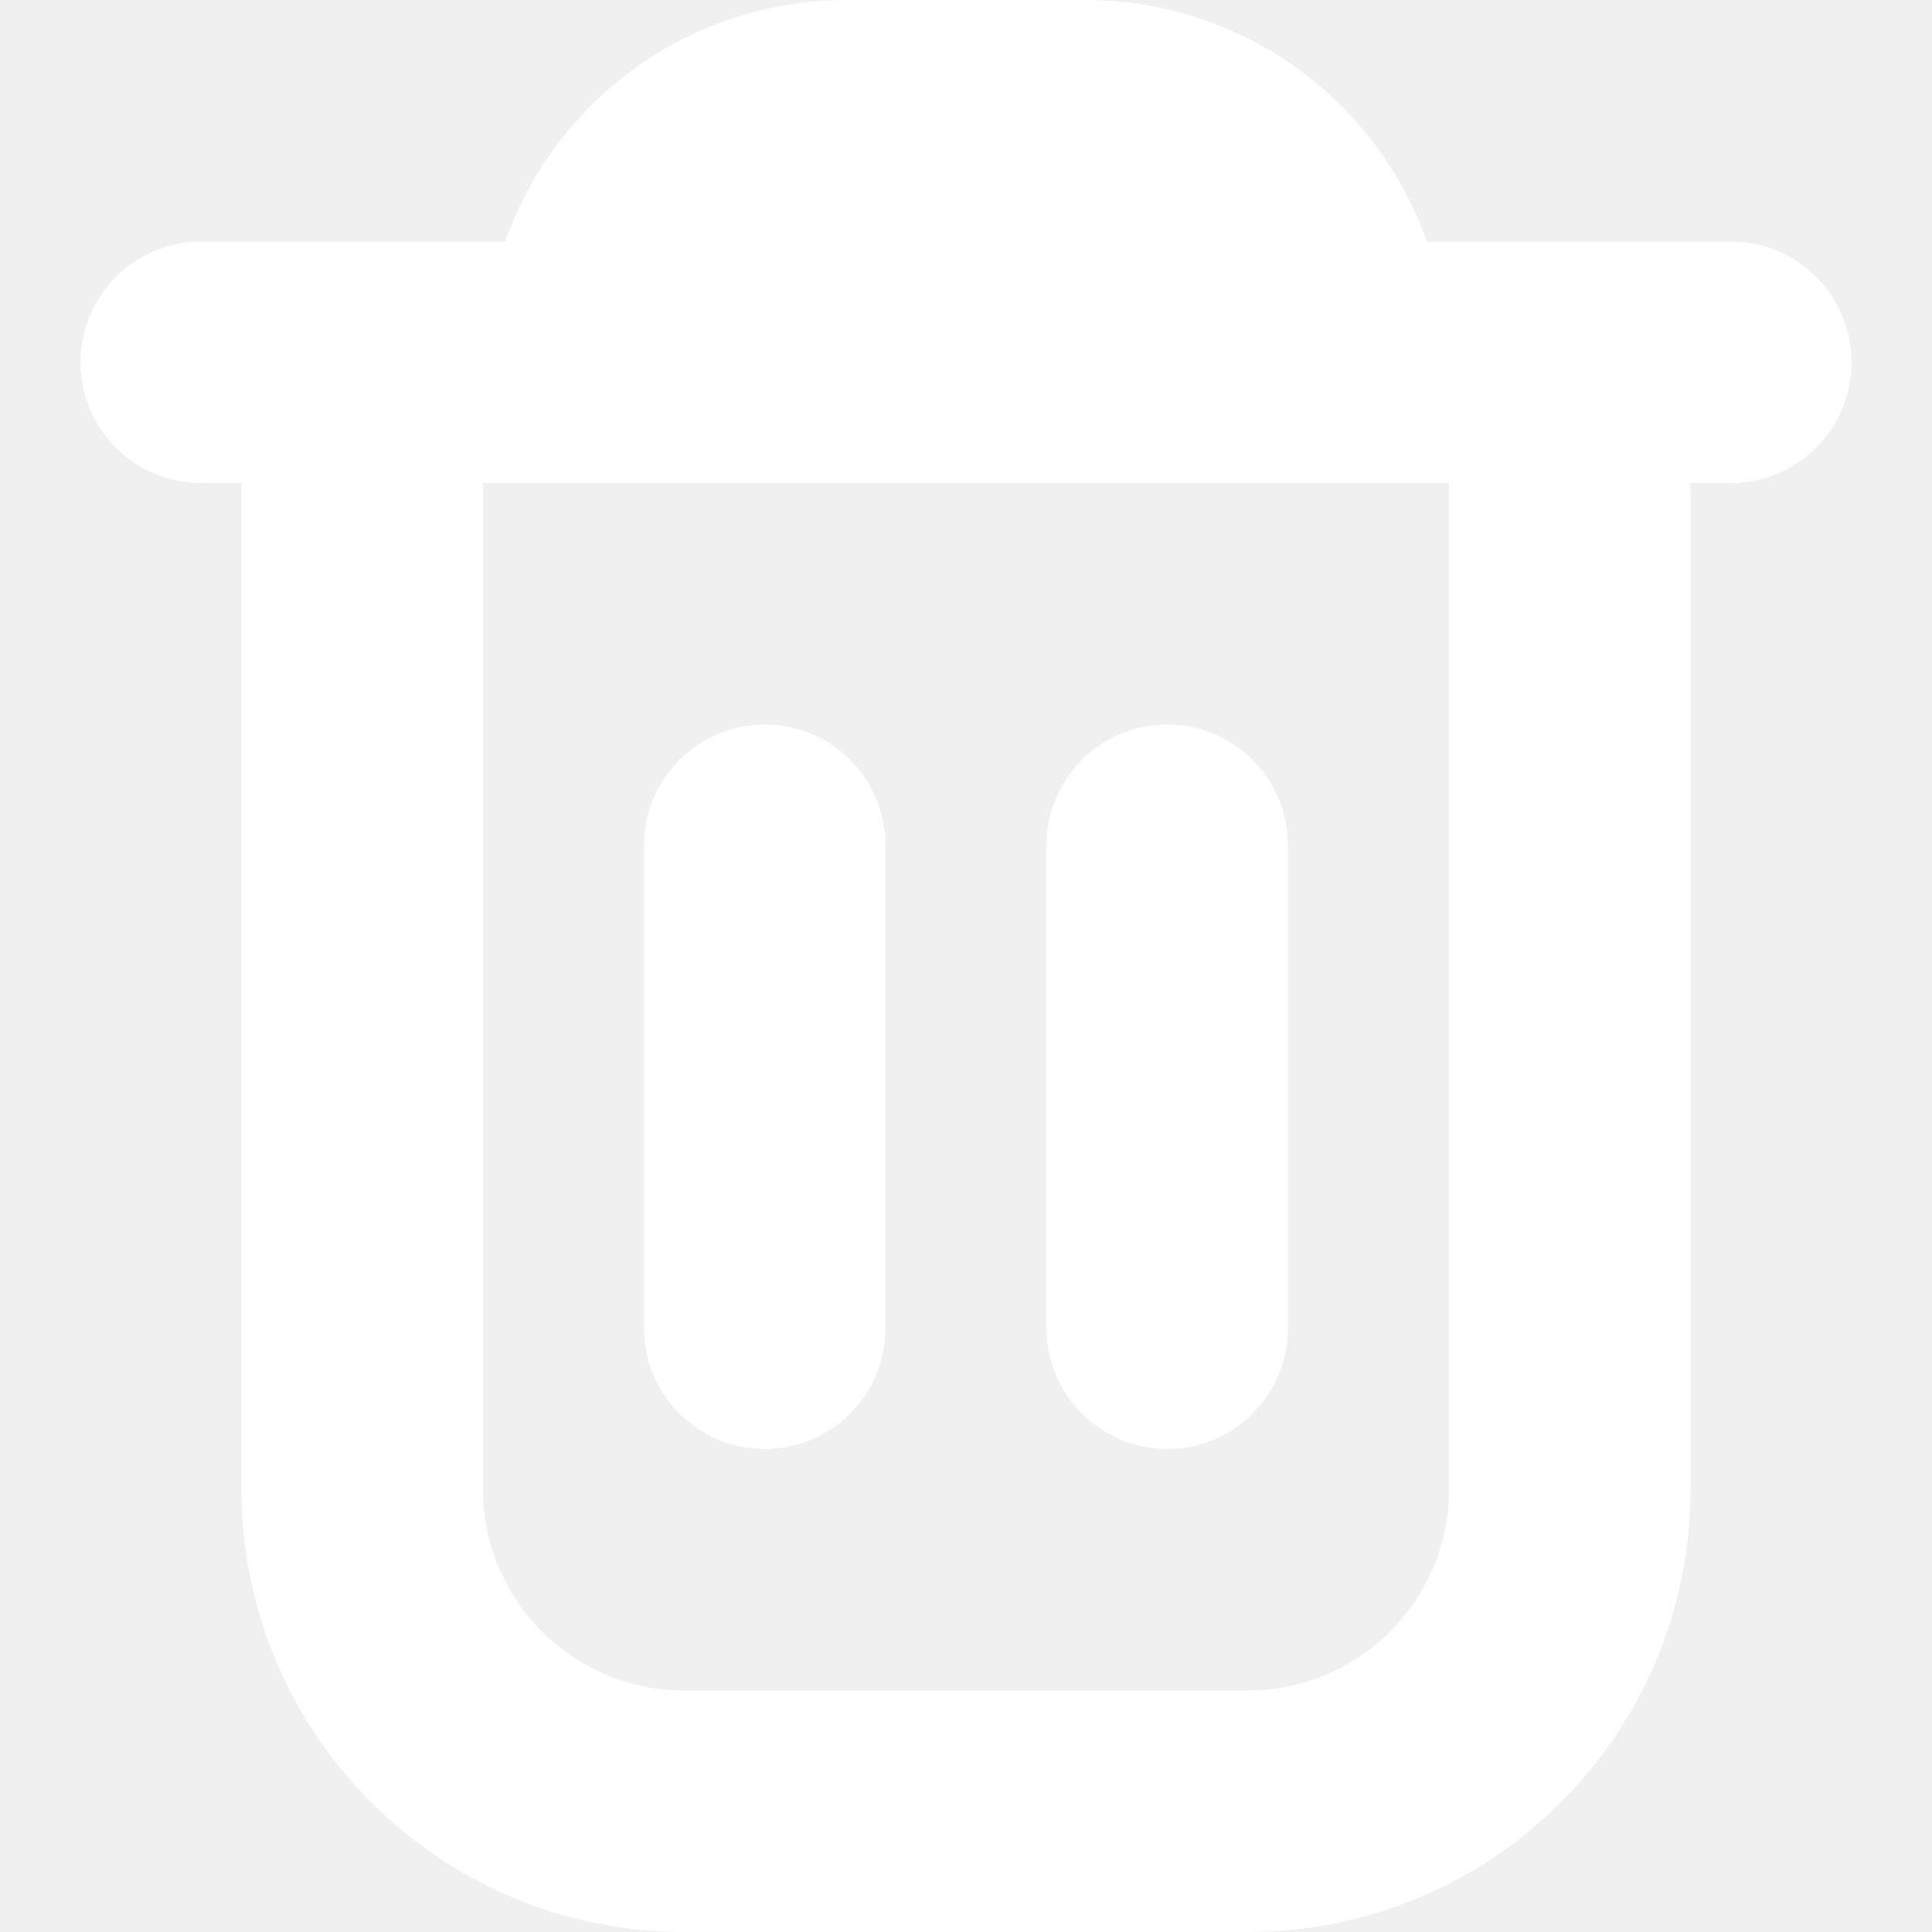
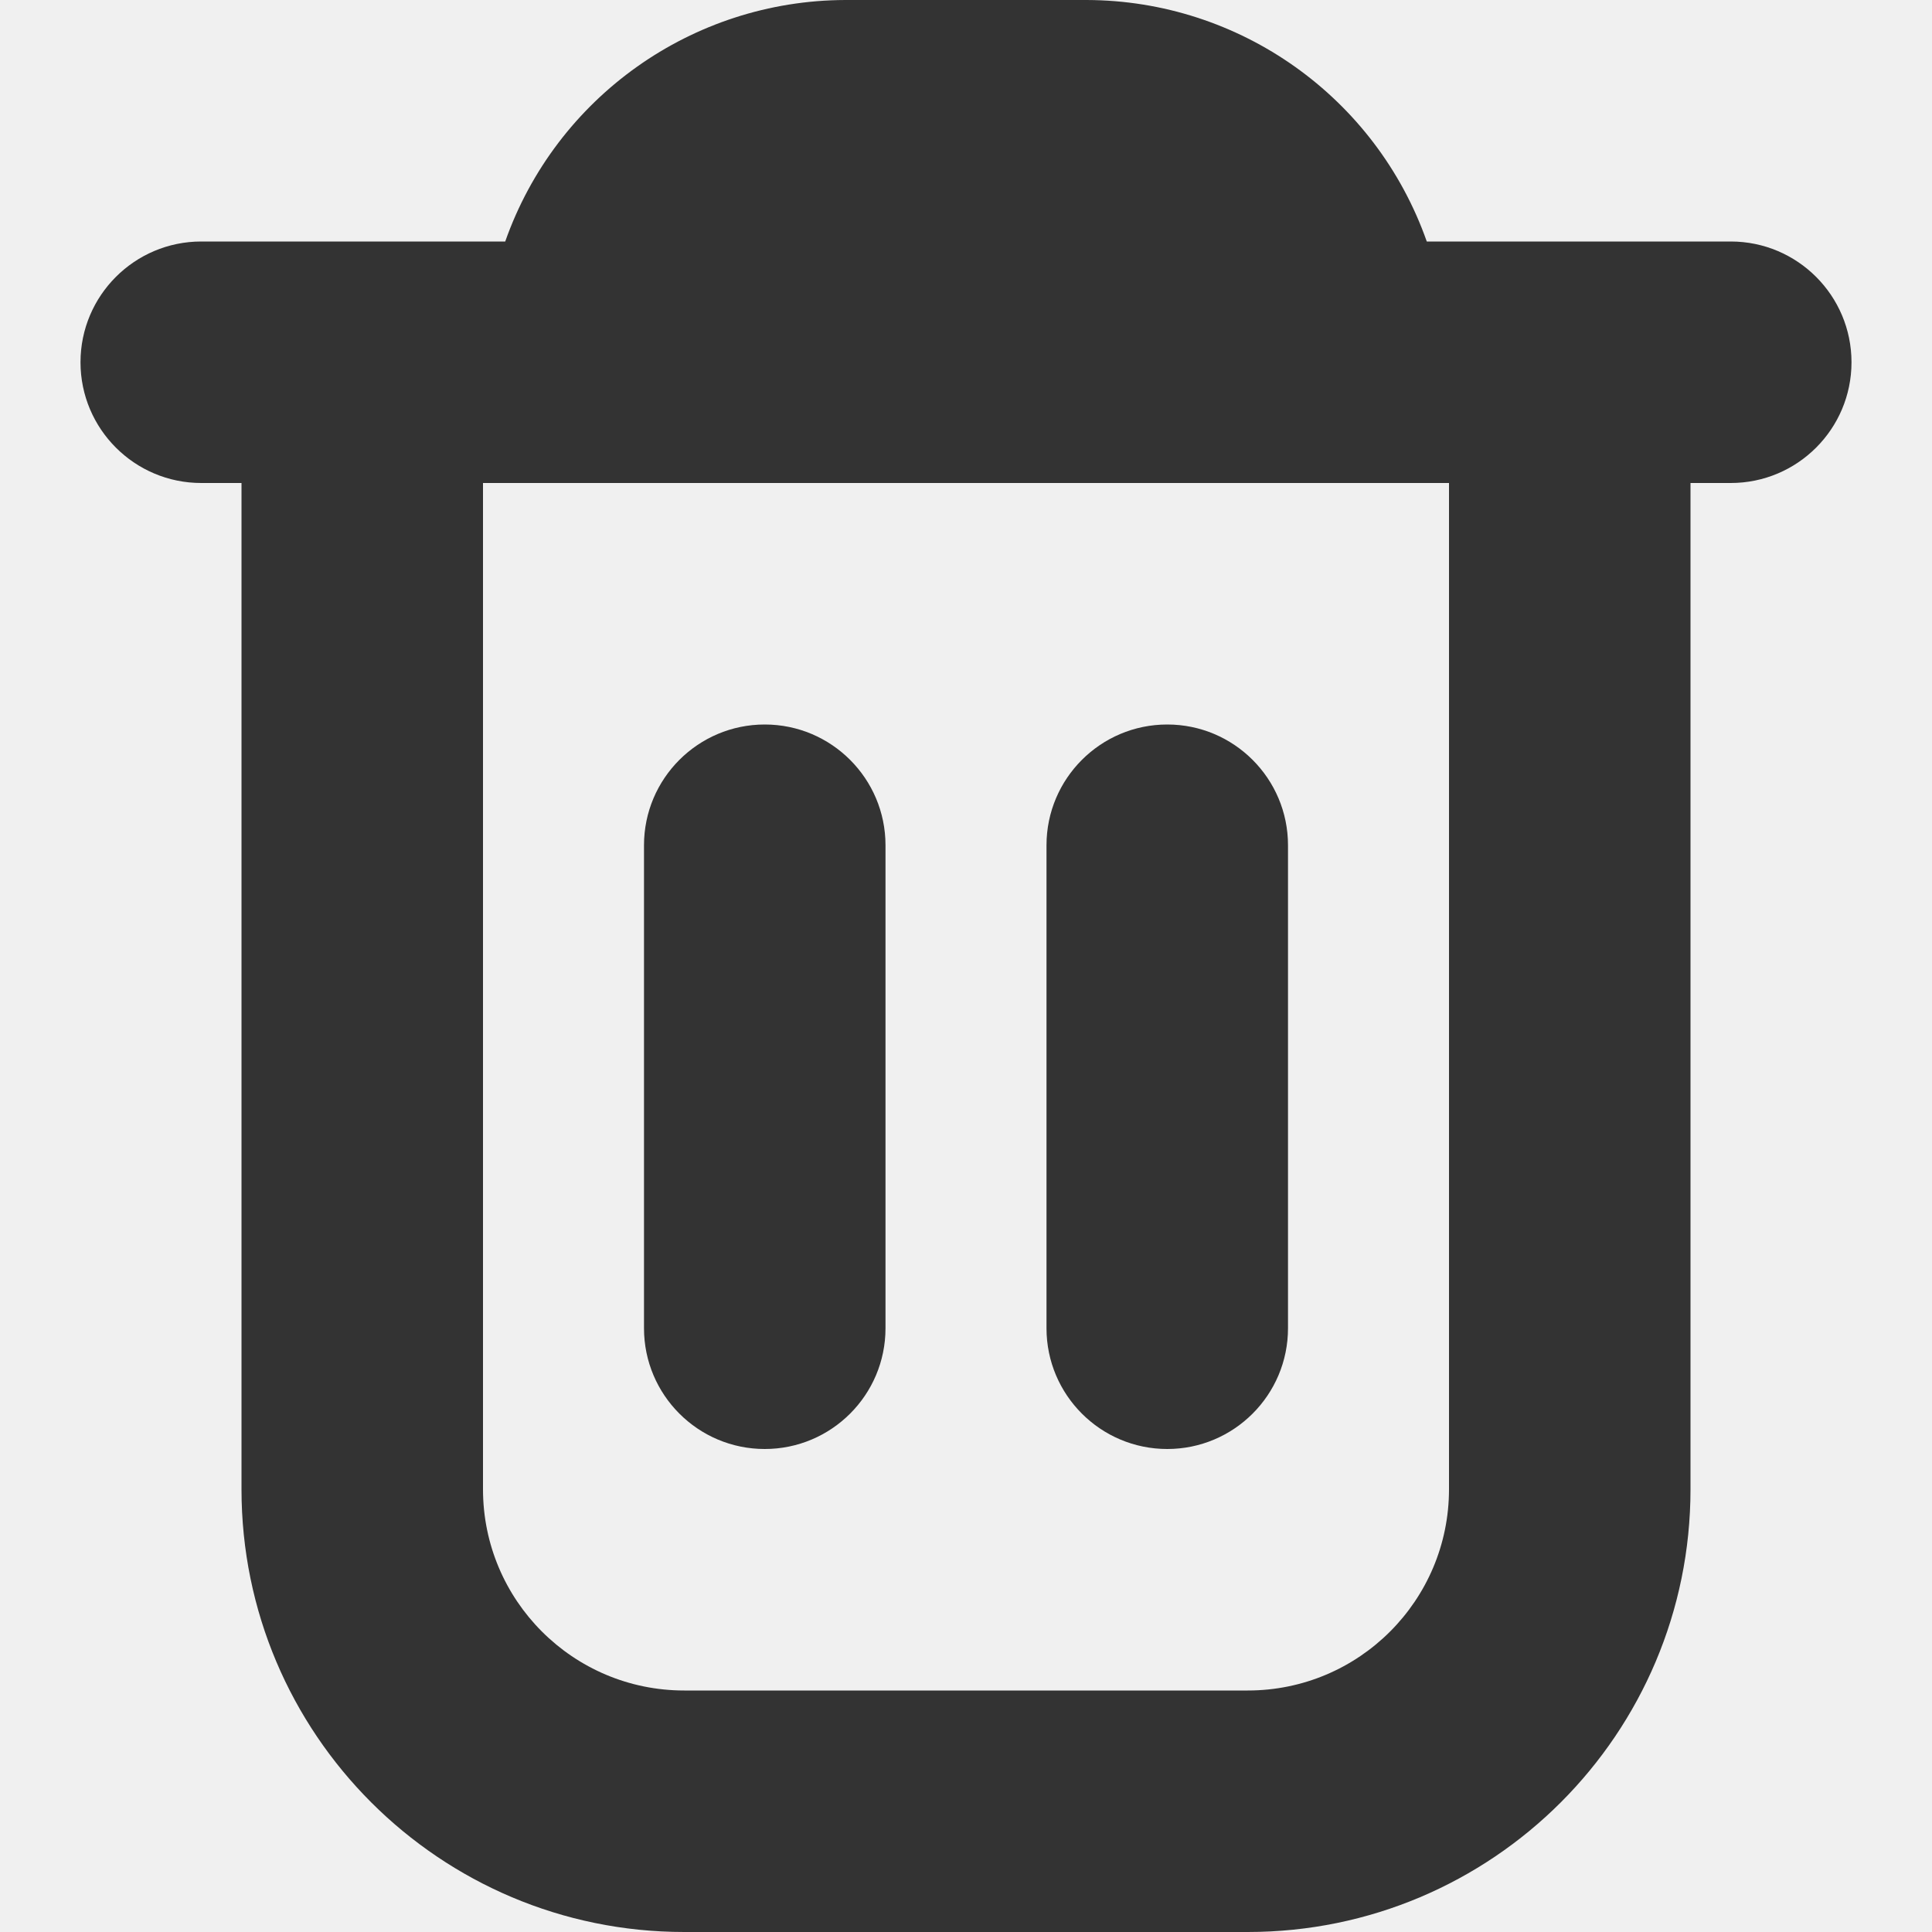
<svg xmlns="http://www.w3.org/2000/svg" width="24" height="24" viewBox="0 0 24 24" fill="none">
-   <path d="M23 4.5C23 3.672 22.328 3 21.5 3H17.724C17.092 1.207 15.401 0.006 13.5 0H10.5C8.599 0.006 6.908 1.207 6.276 3H2.5C1.672 3 1 3.672 1 4.5C1 5.328 1.672 6 2.5 6H3V18.5C3 21.538 5.462 24 8.5 24H15.5C18.538 24 21 21.538 21 18.5V6H21.5C22.328 6 23 5.328 23 4.5ZM18 18.5C18 19.881 16.881 21 15.5 21H8.5C7.119 21 6 19.881 6 18.5V6H18V18.5Z" fill="white" />
-   <path d="M9.5 18C10.328 18 11 17.328 11 16.5V10.5C11 9.672 10.328 9 9.5 9C8.672 9 8 9.672 8 10.5V16.5C8 17.328 8.672 18 9.5 18Z" fill="white" />
-   <path d="M14.5 18C15.328 18 16 17.328 16 16.5V10.5C16 9.672 15.328 9 14.5 9C13.672 9 13 9.672 13 10.5V16.5C13 17.328 13.672 18 14.5 18Z" fill="white" />
+   <path d="M23 4.5C23 3.672 22.328 3 21.5 3H17.724C17.092 1.207 15.401 0.006 13.5 0H10.5C8.599 0.006 6.908 1.207 6.276 3H2.5C1.672 3 1 3.672 1 4.5C1 5.328 1.672 6 2.5 6H3V18.5C3 21.538 5.462 24 8.5 24H15.5C18.538 24 21 21.538 21 18.5V6H21.5C22.328 6 23 5.328 23 4.5ZM18 18.5C18 19.881 16.881 21 15.5 21H8.5C7.119 21 6 19.881 6 18.5V6H18V18.5Z" fill="#333333" />
+   <path d="M9.5 18C10.328 18 11 17.328 11 16.5V10.5C11 9.672 10.328 9 9.5 9C8.672 9 8 9.672 8 10.5V16.5C8 17.328 8.672 18 9.5 18Z" fill="#333333" />
+   <path d="M14.5 18C15.328 18 16 17.328 16 16.5V10.5C16 9.672 15.328 9 14.5 9C13.672 9 13 9.672 13 10.5V16.5C13 17.328 13.672 18 14.5 18Z" fill="#333333" />
</svg>
